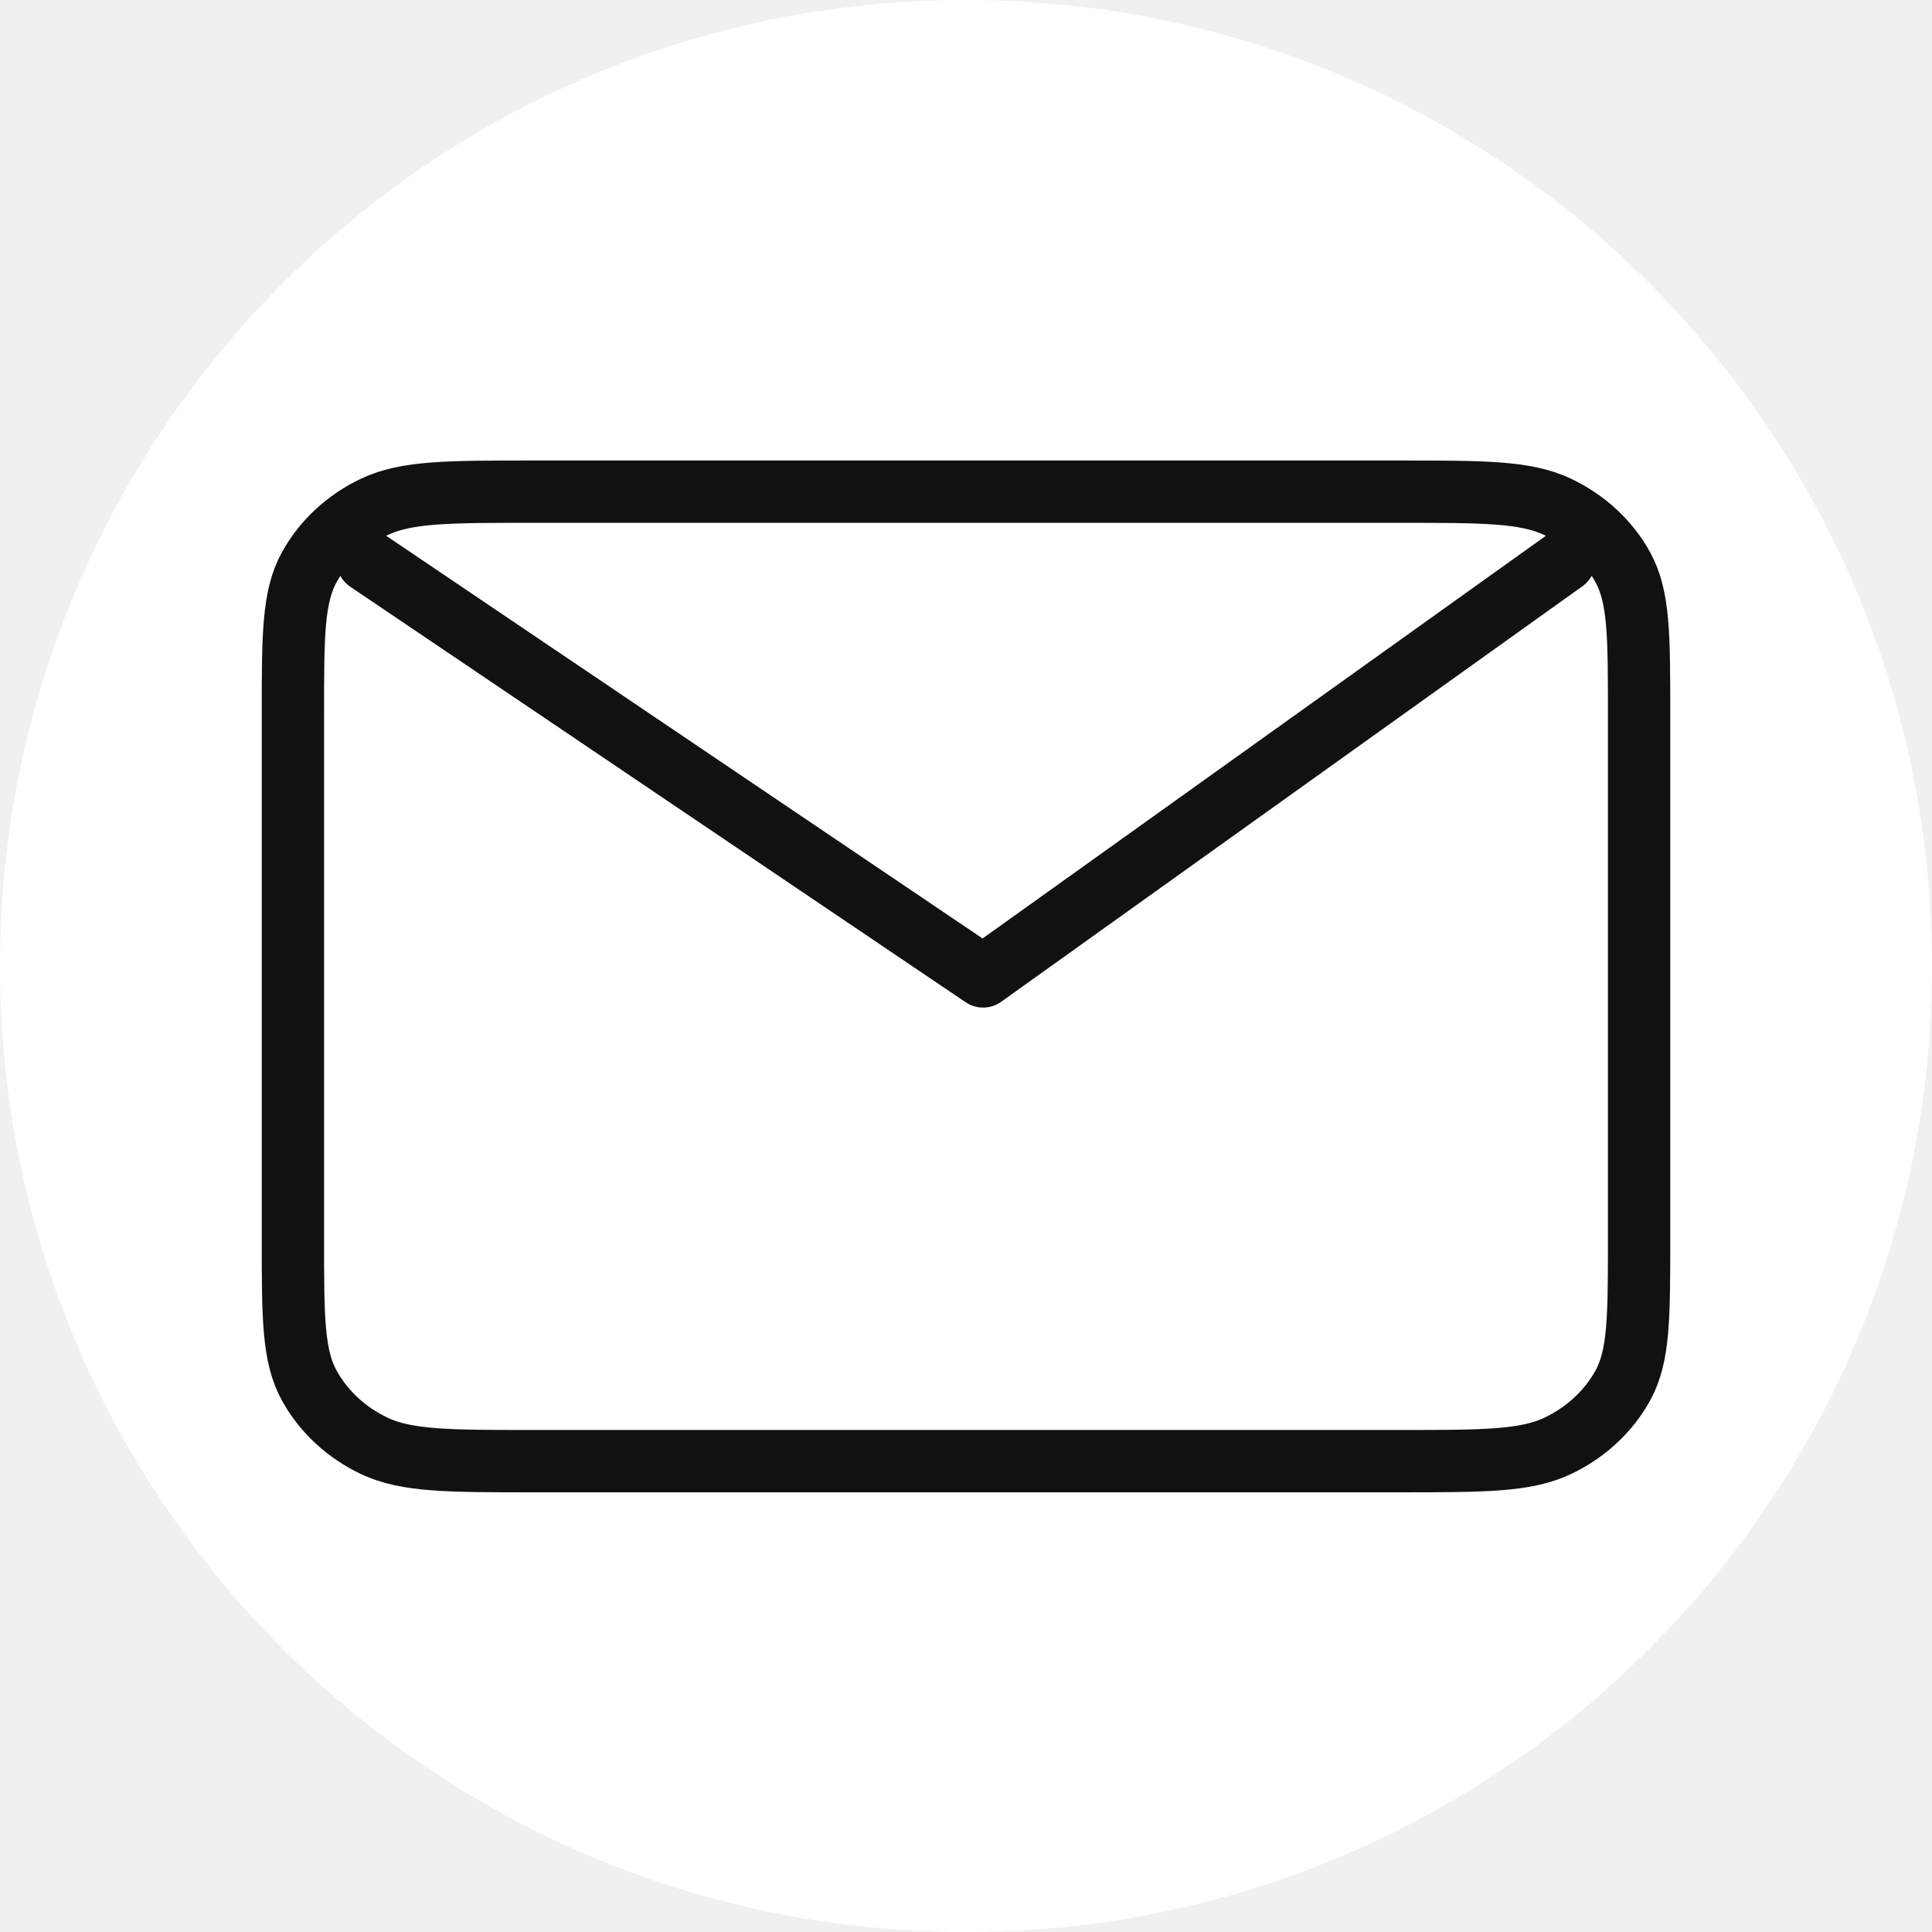
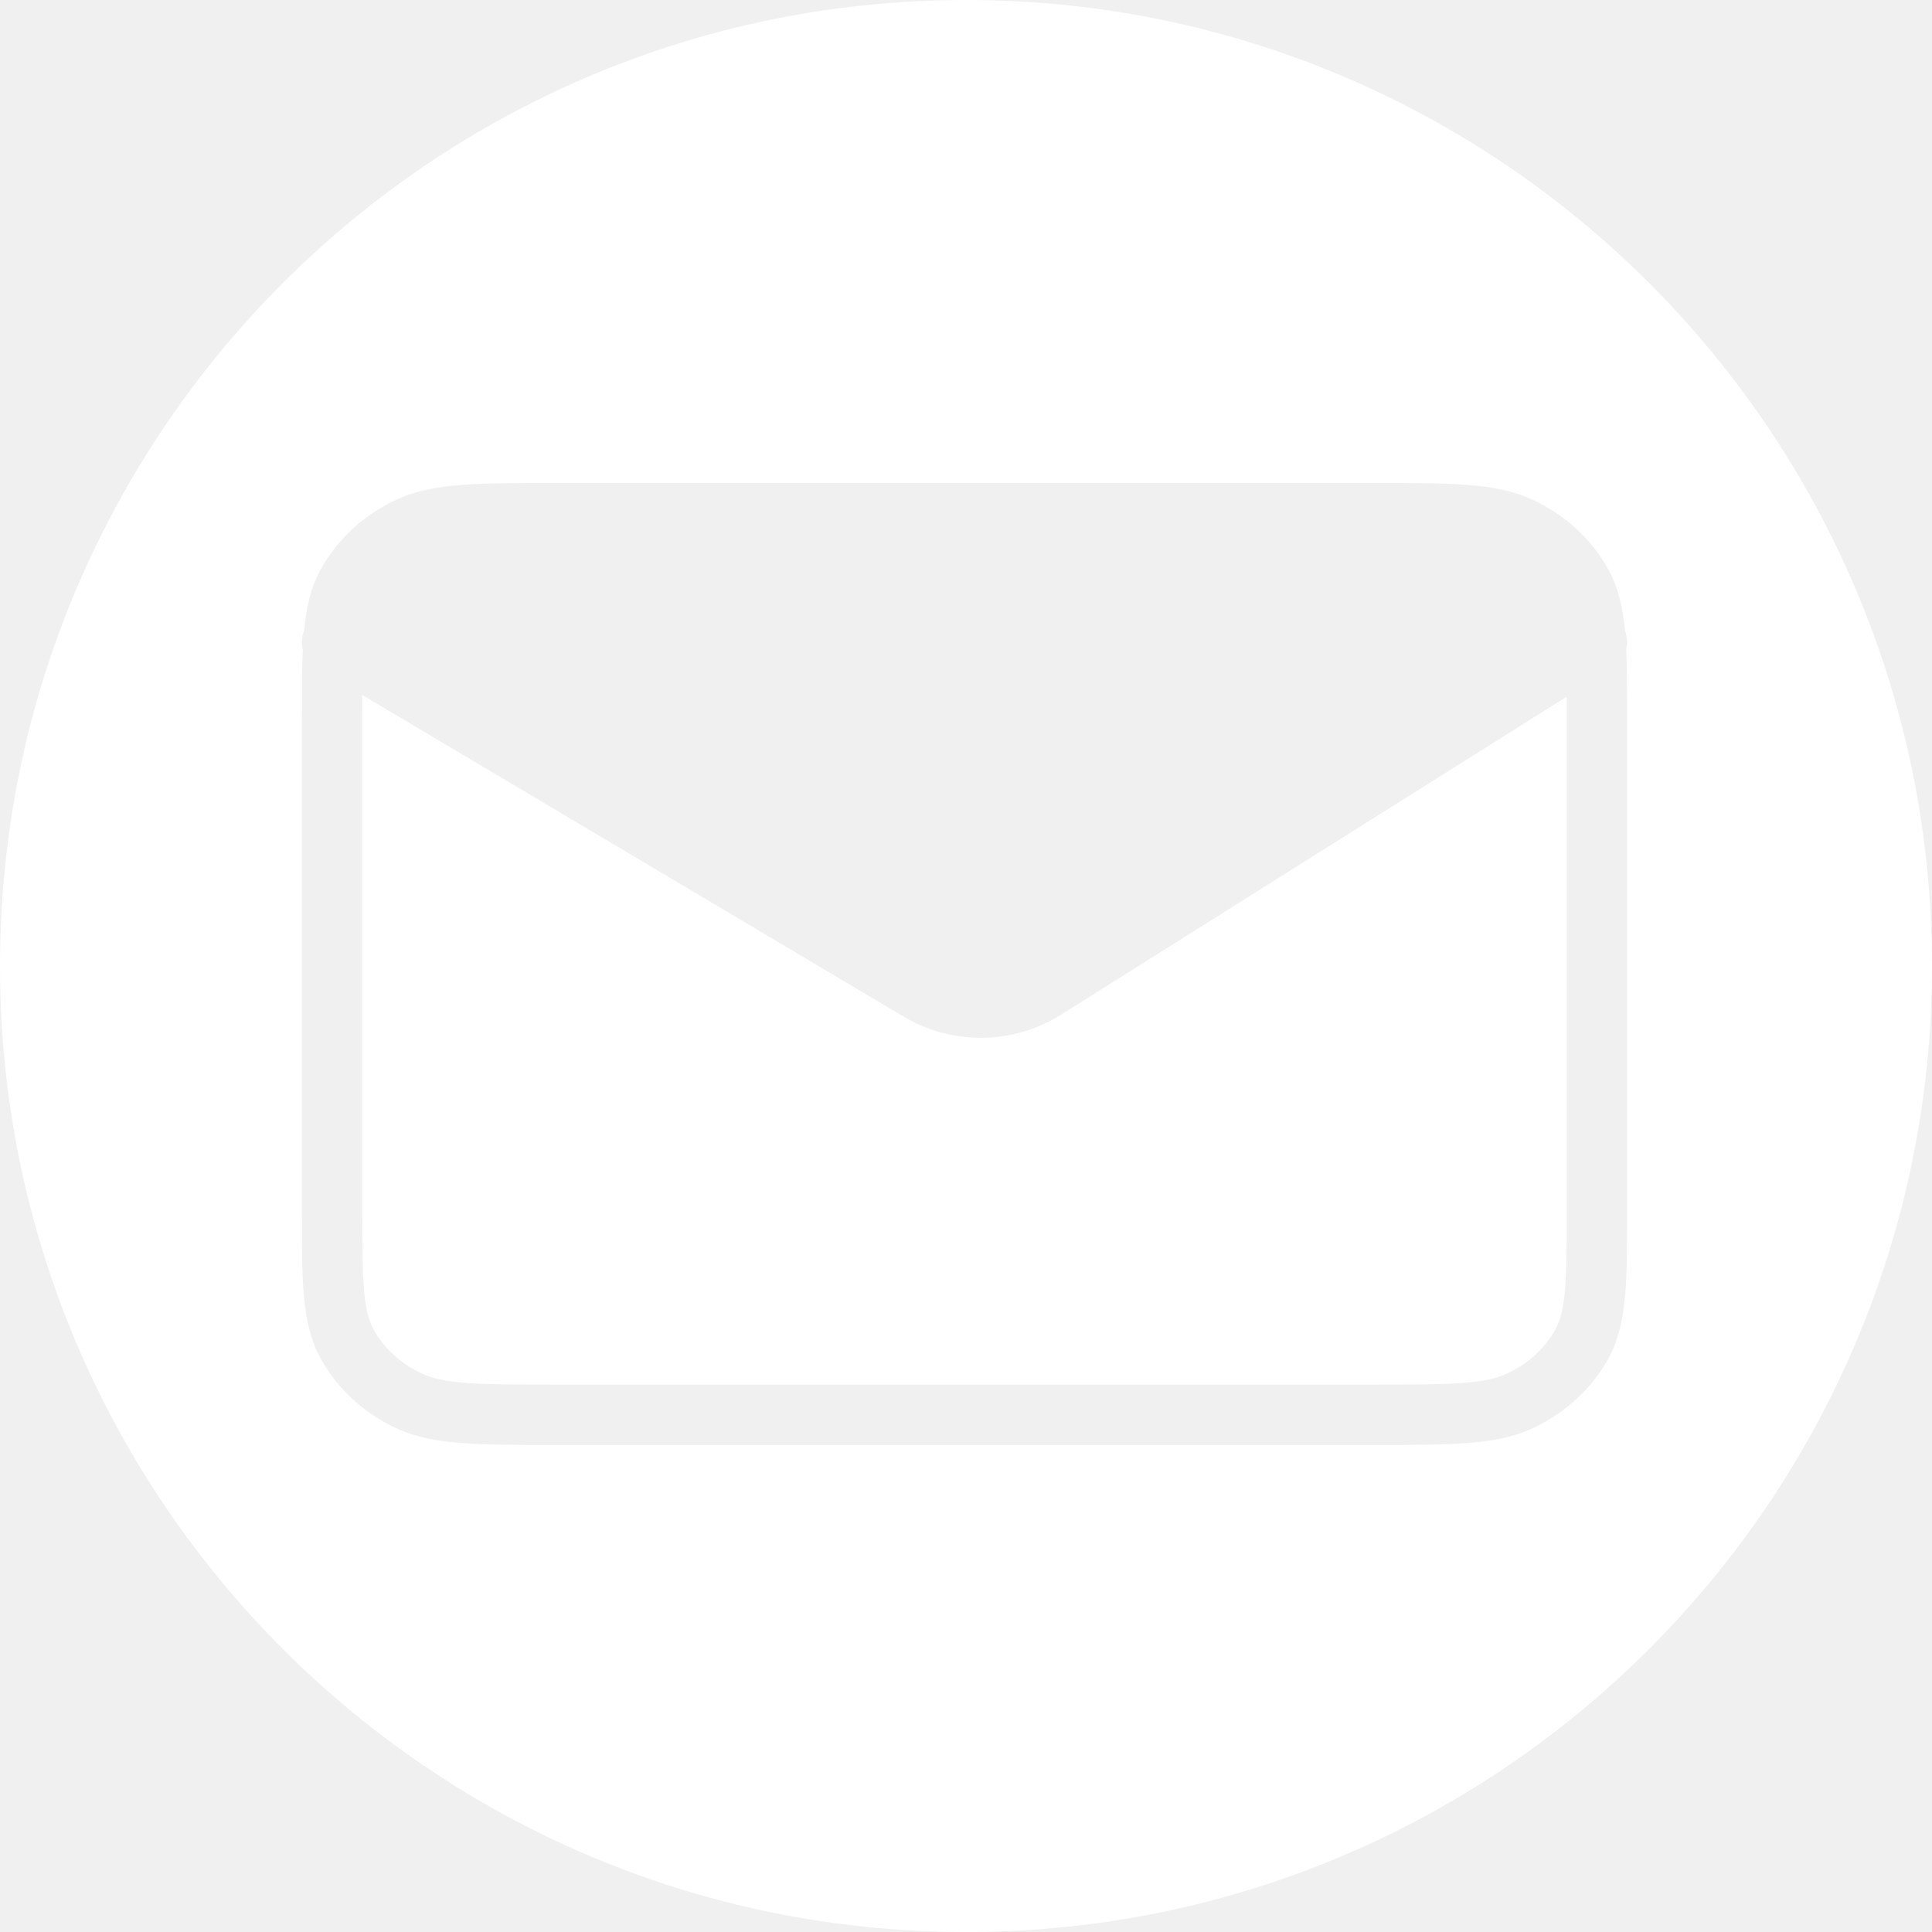
- <svg xmlns="http://www.w3.org/2000/svg" width="31" height="31" viewBox="0 0 31 31" fill="none">
-   <g clip-path="url(#clip0_5_50)">
-     <rect width="31" height="31" rx="15.5" fill="white" />
-     <path d="M5.9 9L15.774 15.667L25.1 9M33.5 14.5C33.5 24.165 25.441 32 15.5 32C5.559 32 -2.5 24.165 -2.5 14.5C-2.5 4.835 5.559 -3 15.5 -3C25.441 -3 33.5 4.835 33.5 14.5ZM22.46 23.445H8.54C7.196 23.445 6.524 23.444 6.01 23.202C5.559 22.989 5.192 22.649 4.962 22.231C4.7 21.756 4.7 21.133 4.7 19.889V11.444C4.7 10.2 4.7 9.578 4.962 9.102C5.192 8.684 5.559 8.344 6.01 8.131C6.524 7.889 7.196 7.889 8.54 7.889H22.46C23.804 7.889 24.476 7.889 24.989 8.131C25.441 8.344 25.809 8.684 26.039 9.102C26.3 9.577 26.3 10.199 26.3 11.441V19.892C26.3 21.135 26.3 21.756 26.039 22.231C25.809 22.649 25.441 22.989 24.989 23.202C24.476 23.444 23.804 23.445 22.46 23.445Z" stroke="#111111" stroke-linecap="round" stroke-linejoin="round" />
-   </g>
-   <defs>
-     <clipPath id="clip0_5_50">
-       <rect width="31" height="31" rx="15.5" fill="white" />
-     </clipPath>
-   </defs>
+ <svg xmlns="http://www.w3.org/2000/svg" width="32" height="32" viewBox="0 0 32 32" fill="none">
+   <path fill-rule="evenodd" clip-rule="evenodd" d="M16 32C24.837 32 32 24.837 32 16C32 7.163 24.837 0 16 0C7.163 0 0 7.163 0 16C0 24.837 7.163 32 16 32ZM9.225 8H9.205H9.205C8.57 8 8.065 8 7.658 8.03C7.242 8.062 6.886 8.127 6.559 8.279C6.031 8.526 5.594 8.924 5.317 9.422C5.145 9.731 5.071 10.066 5.036 10.448C4.996 10.548 4.99 10.655 5.015 10.754C5 11.075 5 11.45 5 11.89V11.913V20.02V20.043C5 20.621 5 21.087 5.034 21.466C5.069 21.856 5.142 22.197 5.317 22.512C5.594 23.01 6.031 23.407 6.559 23.654C6.886 23.807 7.242 23.872 7.658 23.903C8.065 23.933 8.57 23.933 9.205 23.933H9.205H9.205H9.225H22.726H22.745H22.745H22.745C23.38 23.933 23.885 23.933 24.292 23.903C24.707 23.872 25.063 23.807 25.39 23.654C25.918 23.407 26.356 23.01 26.634 22.512C26.808 22.198 26.881 21.857 26.916 21.467C26.95 21.089 26.95 20.623 26.95 20.047V20.047V20.023V15.967V11.91V11.886V11.886V11.886V11.886C26.95 11.448 26.95 11.074 26.935 10.754C26.96 10.655 26.954 10.548 26.915 10.448C26.879 10.066 26.805 9.731 26.634 9.422C26.356 8.923 25.918 8.526 25.39 8.279C25.063 8.127 24.707 8.062 24.292 8.03C23.885 8 23.381 8 22.746 8H22.726H9.225ZM6.001 11.512C6 11.636 6 11.77 6 11.913V20.02C6 20.626 6.001 21.048 6.03 21.377C6.058 21.698 6.112 21.883 6.191 22.026C6.36 22.33 6.635 22.585 6.982 22.748C7.153 22.828 7.372 22.879 7.733 22.906C8.098 22.933 8.565 22.933 9.225 22.933H22.726C23.385 22.933 23.852 22.933 24.217 22.906C24.577 22.879 24.796 22.828 24.967 22.748C25.315 22.585 25.59 22.33 25.759 22.026C25.838 21.884 25.892 21.698 25.92 21.378C25.95 21.05 25.95 20.629 25.95 20.023V15.967V11.91C25.95 11.778 25.95 11.654 25.95 11.539L21.628 14.257L17.576 16.806C16.781 17.305 15.774 17.318 14.968 16.839L10.632 14.263L6.001 11.512Z" fill="white" />
</svg>
